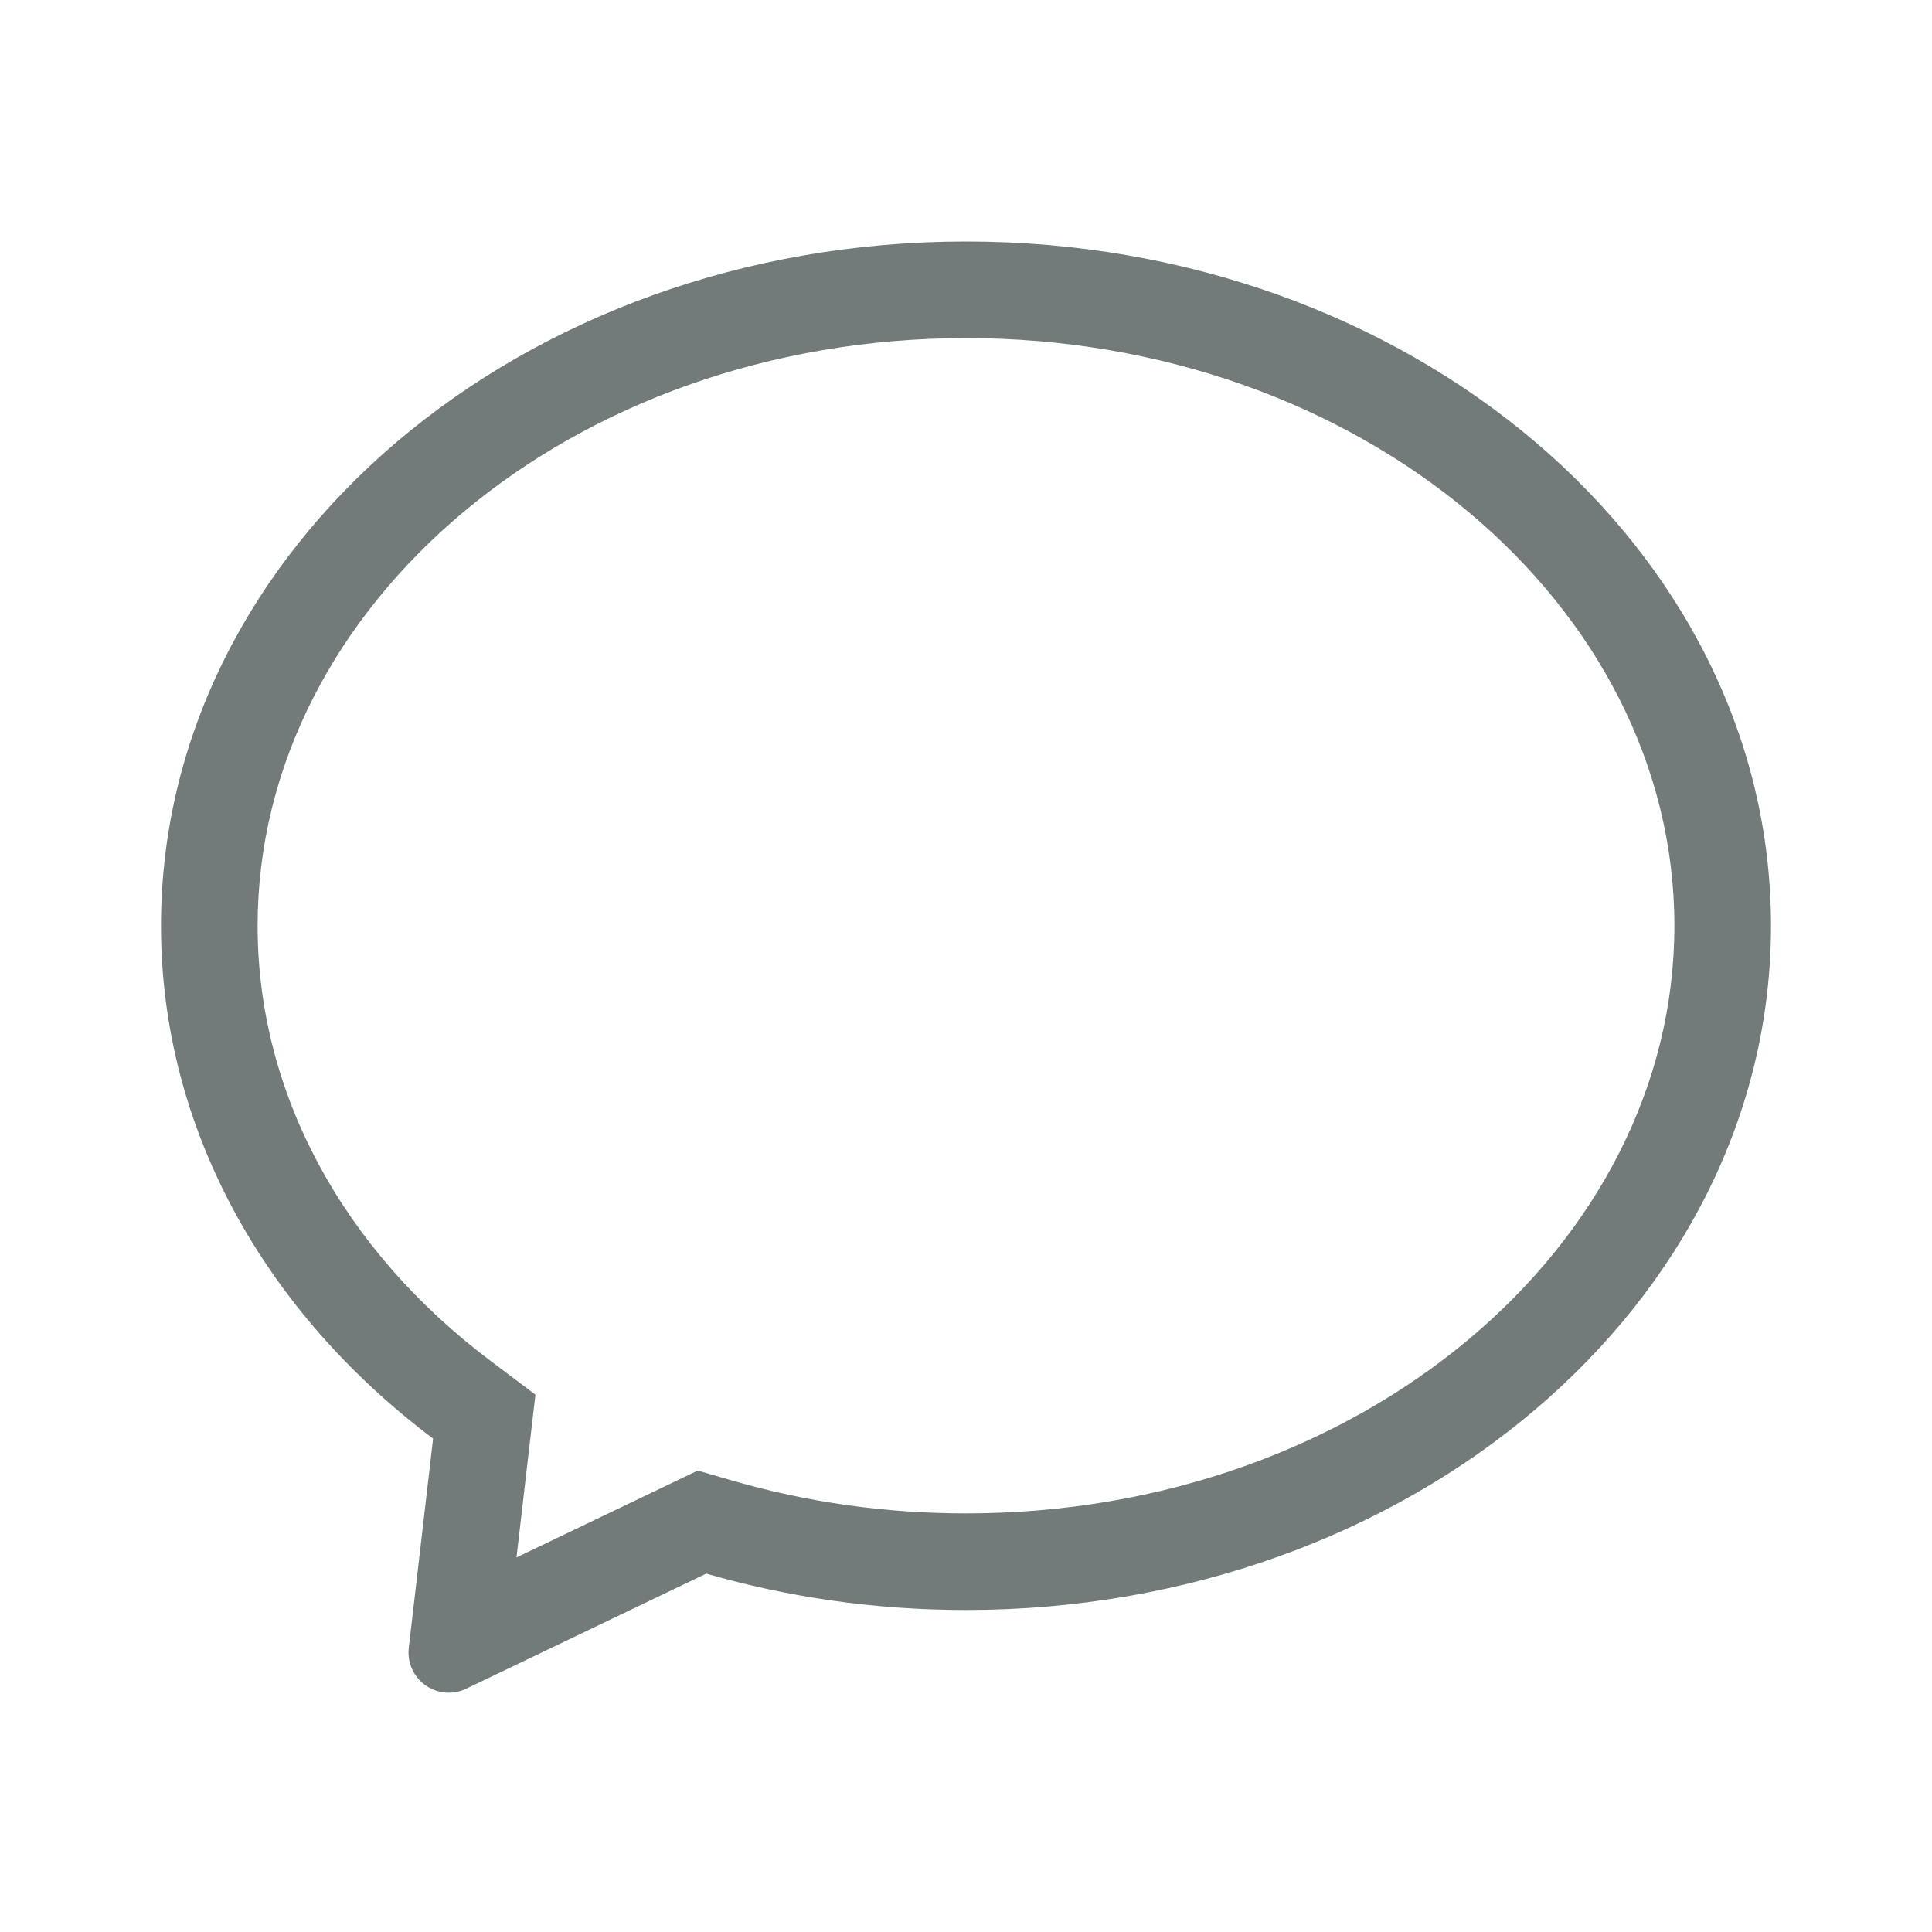
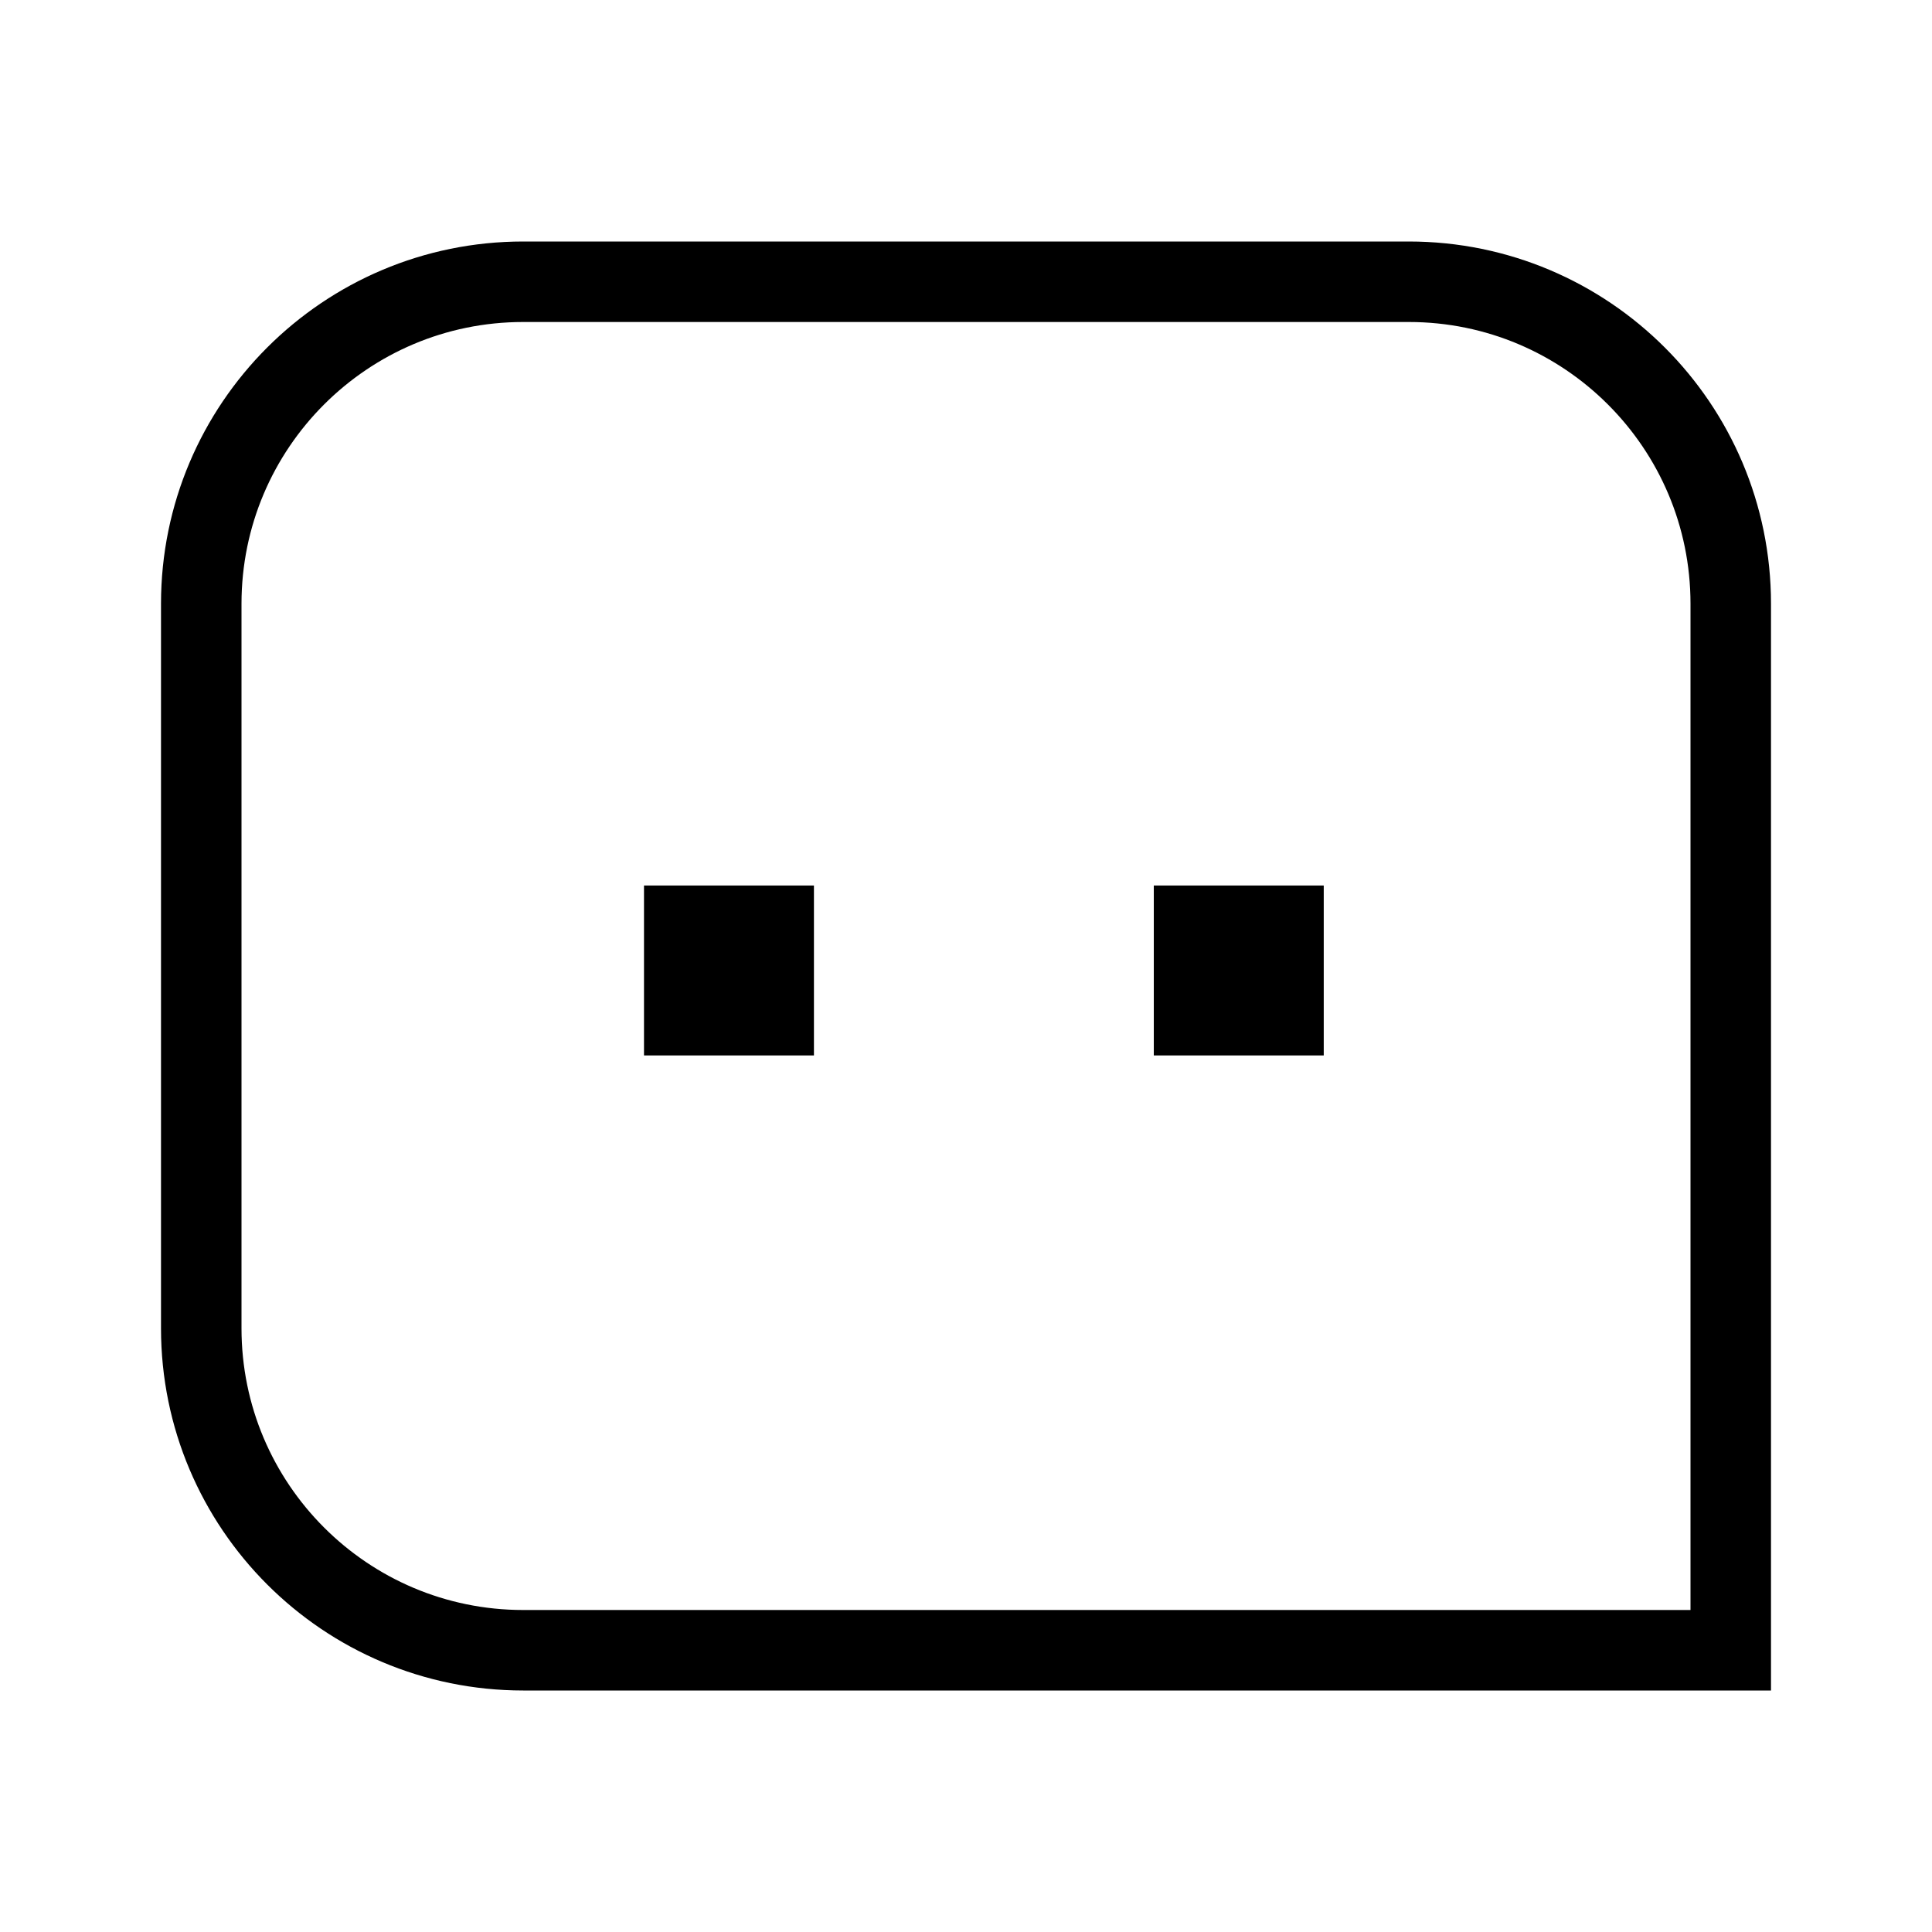
<svg xmlns="http://www.w3.org/2000/svg" width="24" height="24" viewBox="0 0 24 24" fill="none">
-   <path fill-rule="evenodd" clip-rule="evenodd" d="M8.667 18.268L9.107 18.395C10.028 18.662 11.002 18.8 12 18.8C16.899 18.8 20.8 15.485 20.8 11.5C20.8 7.515 16.899 4.2 12 4.2C7.101 4.2 3.2 7.515 3.2 11.5C3.2 13.576 4.257 15.526 6.101 16.911L6.651 17.325L6.416 19.347L8.667 18.268ZM12 20C10.871 20 9.786 19.841 8.773 19.548L5.79 20.978C5.705 21.019 5.61 21.035 5.517 21.024C5.242 20.992 5.046 20.744 5.078 20.47L5.38 17.871C3.307 16.313 2 14.036 2 11.5C2 6.806 6.477 3 12 3C17.523 3 22 6.806 22 11.5C22 16.194 17.523 20 12 20Z" fill="#727A7A" />
+   <path d="M2.5 7.5C2.5 5.291 4.291 3.5 6.5 3.5H17.5C19.709 3.5 21.5 5.291 21.5 7.5V20.5H6.5C4.291 20.5 2.5 18.709 2.5 16.5V7.5Z" stroke="black" />
+   <rect x="8" y="11" width="2.111" height="2.111" fill="black" />
+   <rect x="14.333" y="11" width="2.111" height="2.111" fill="black" />
</svg>
